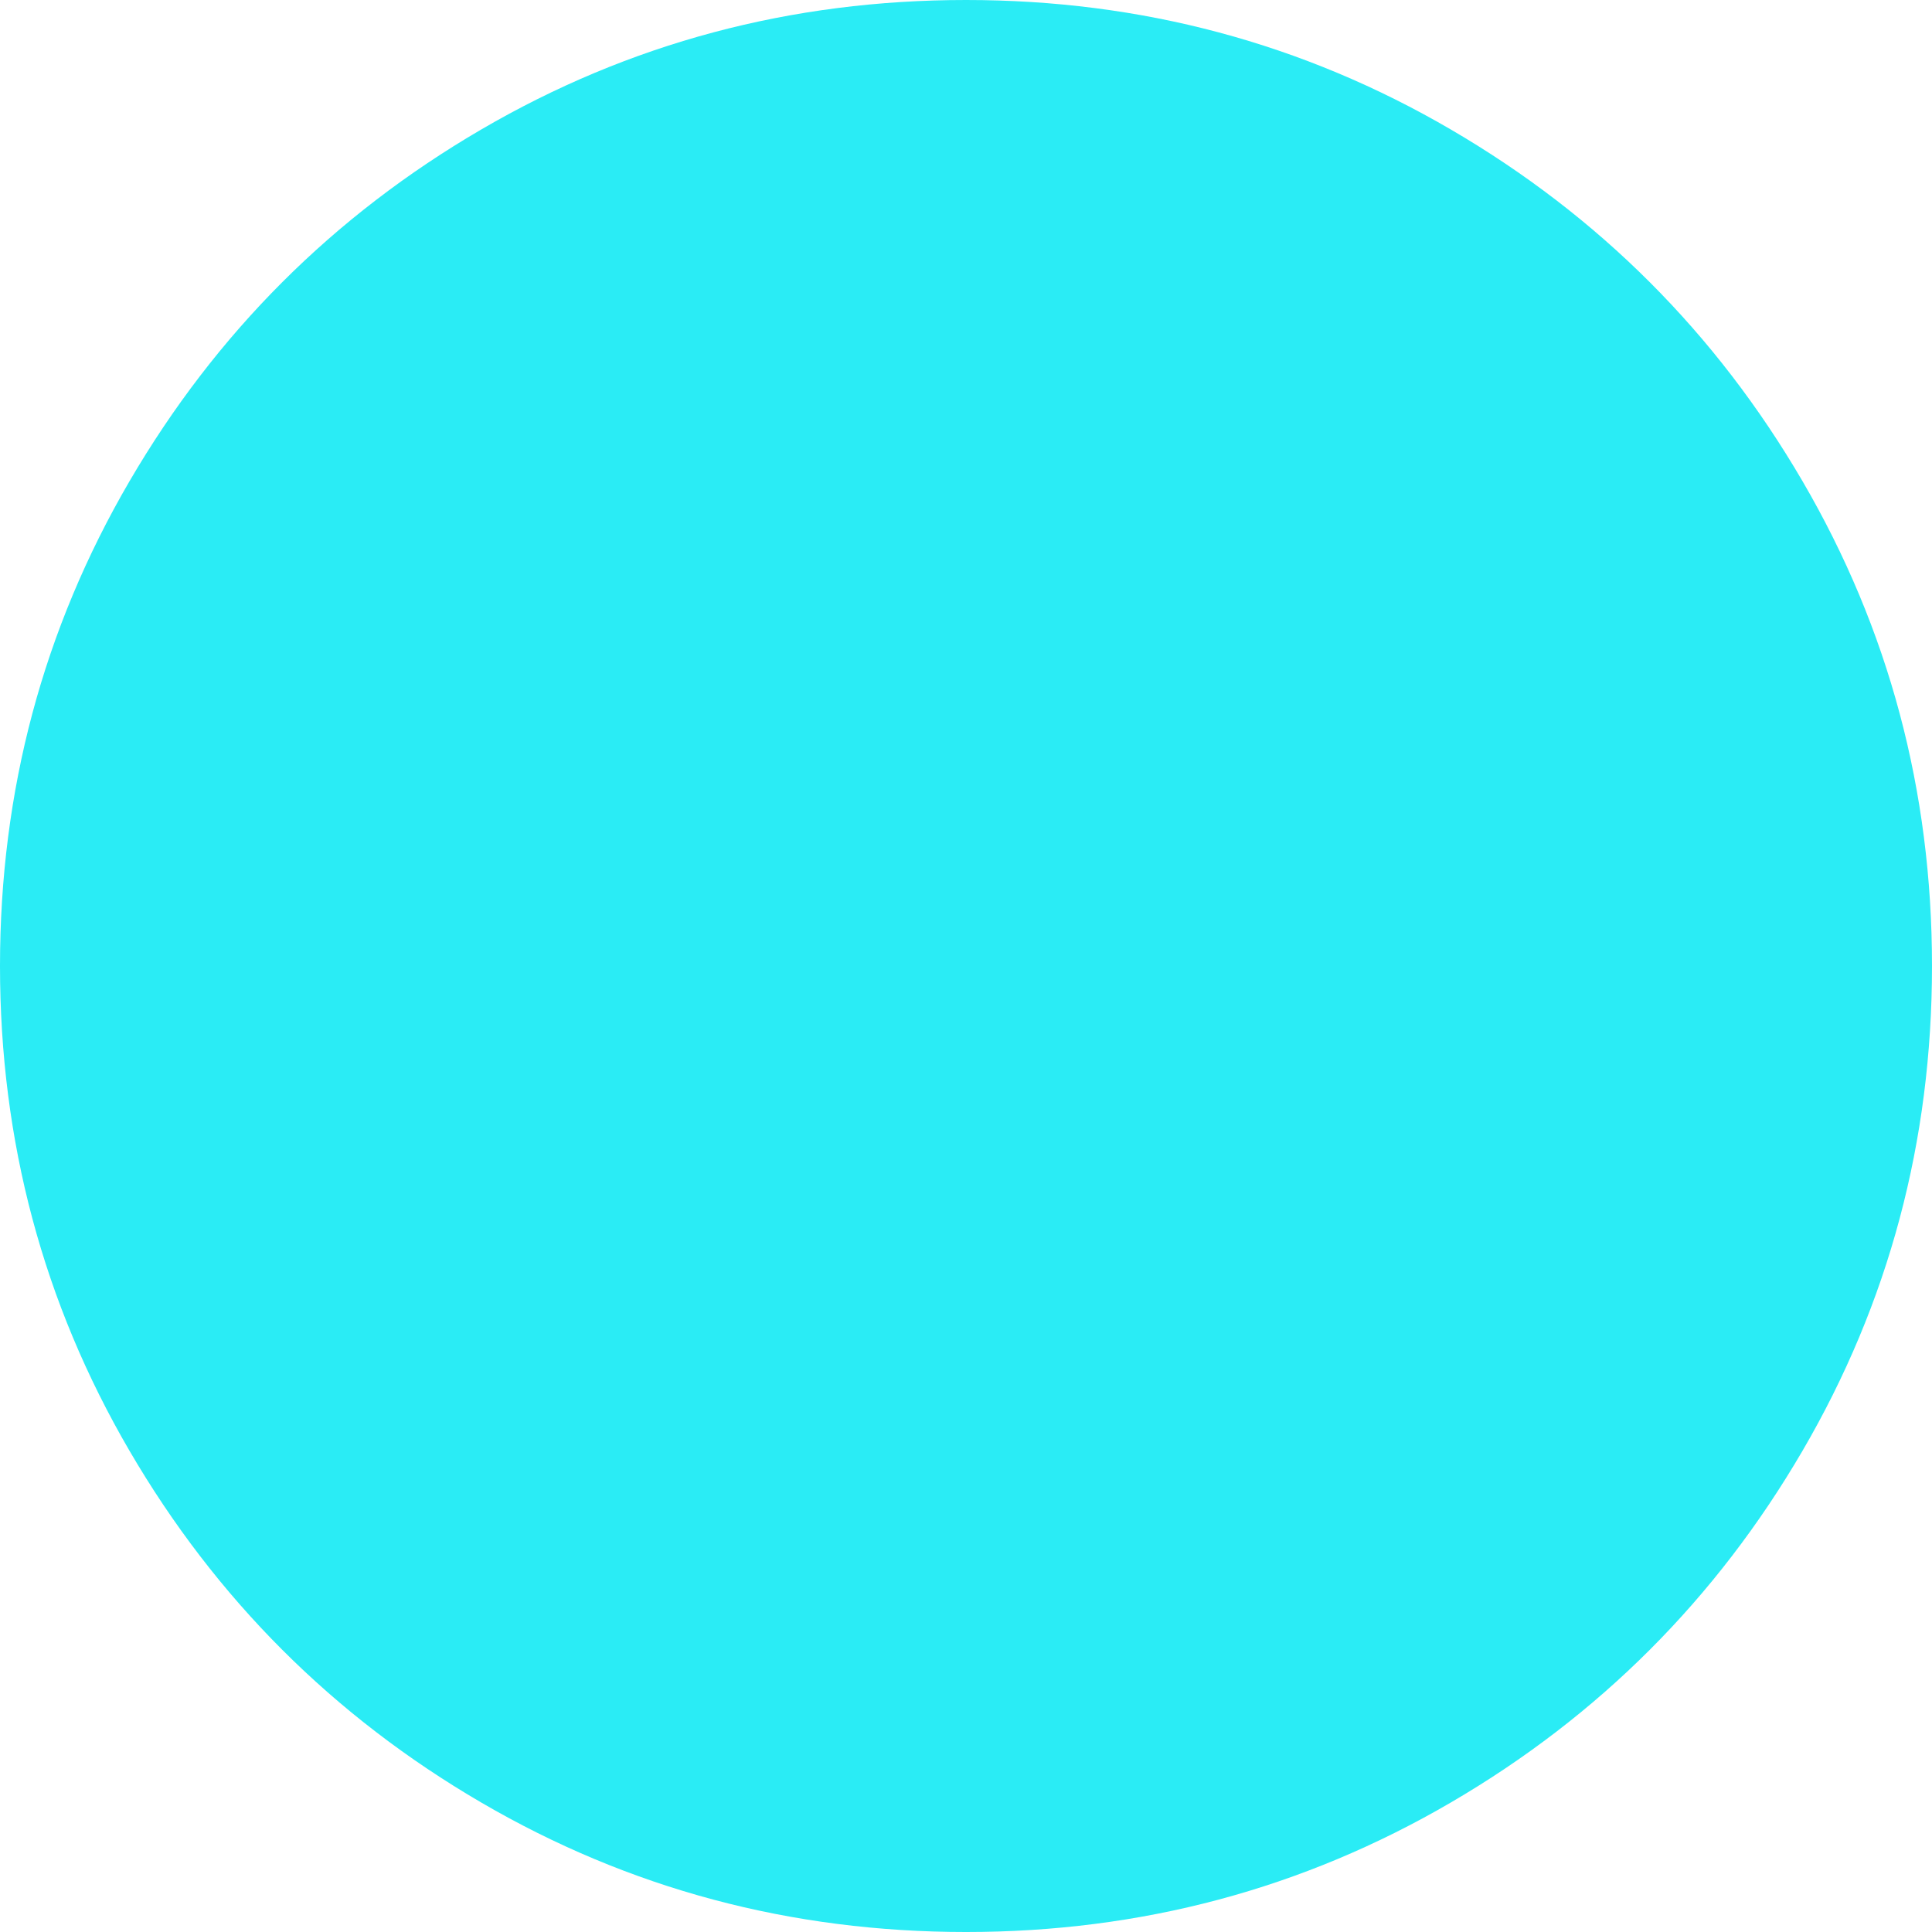
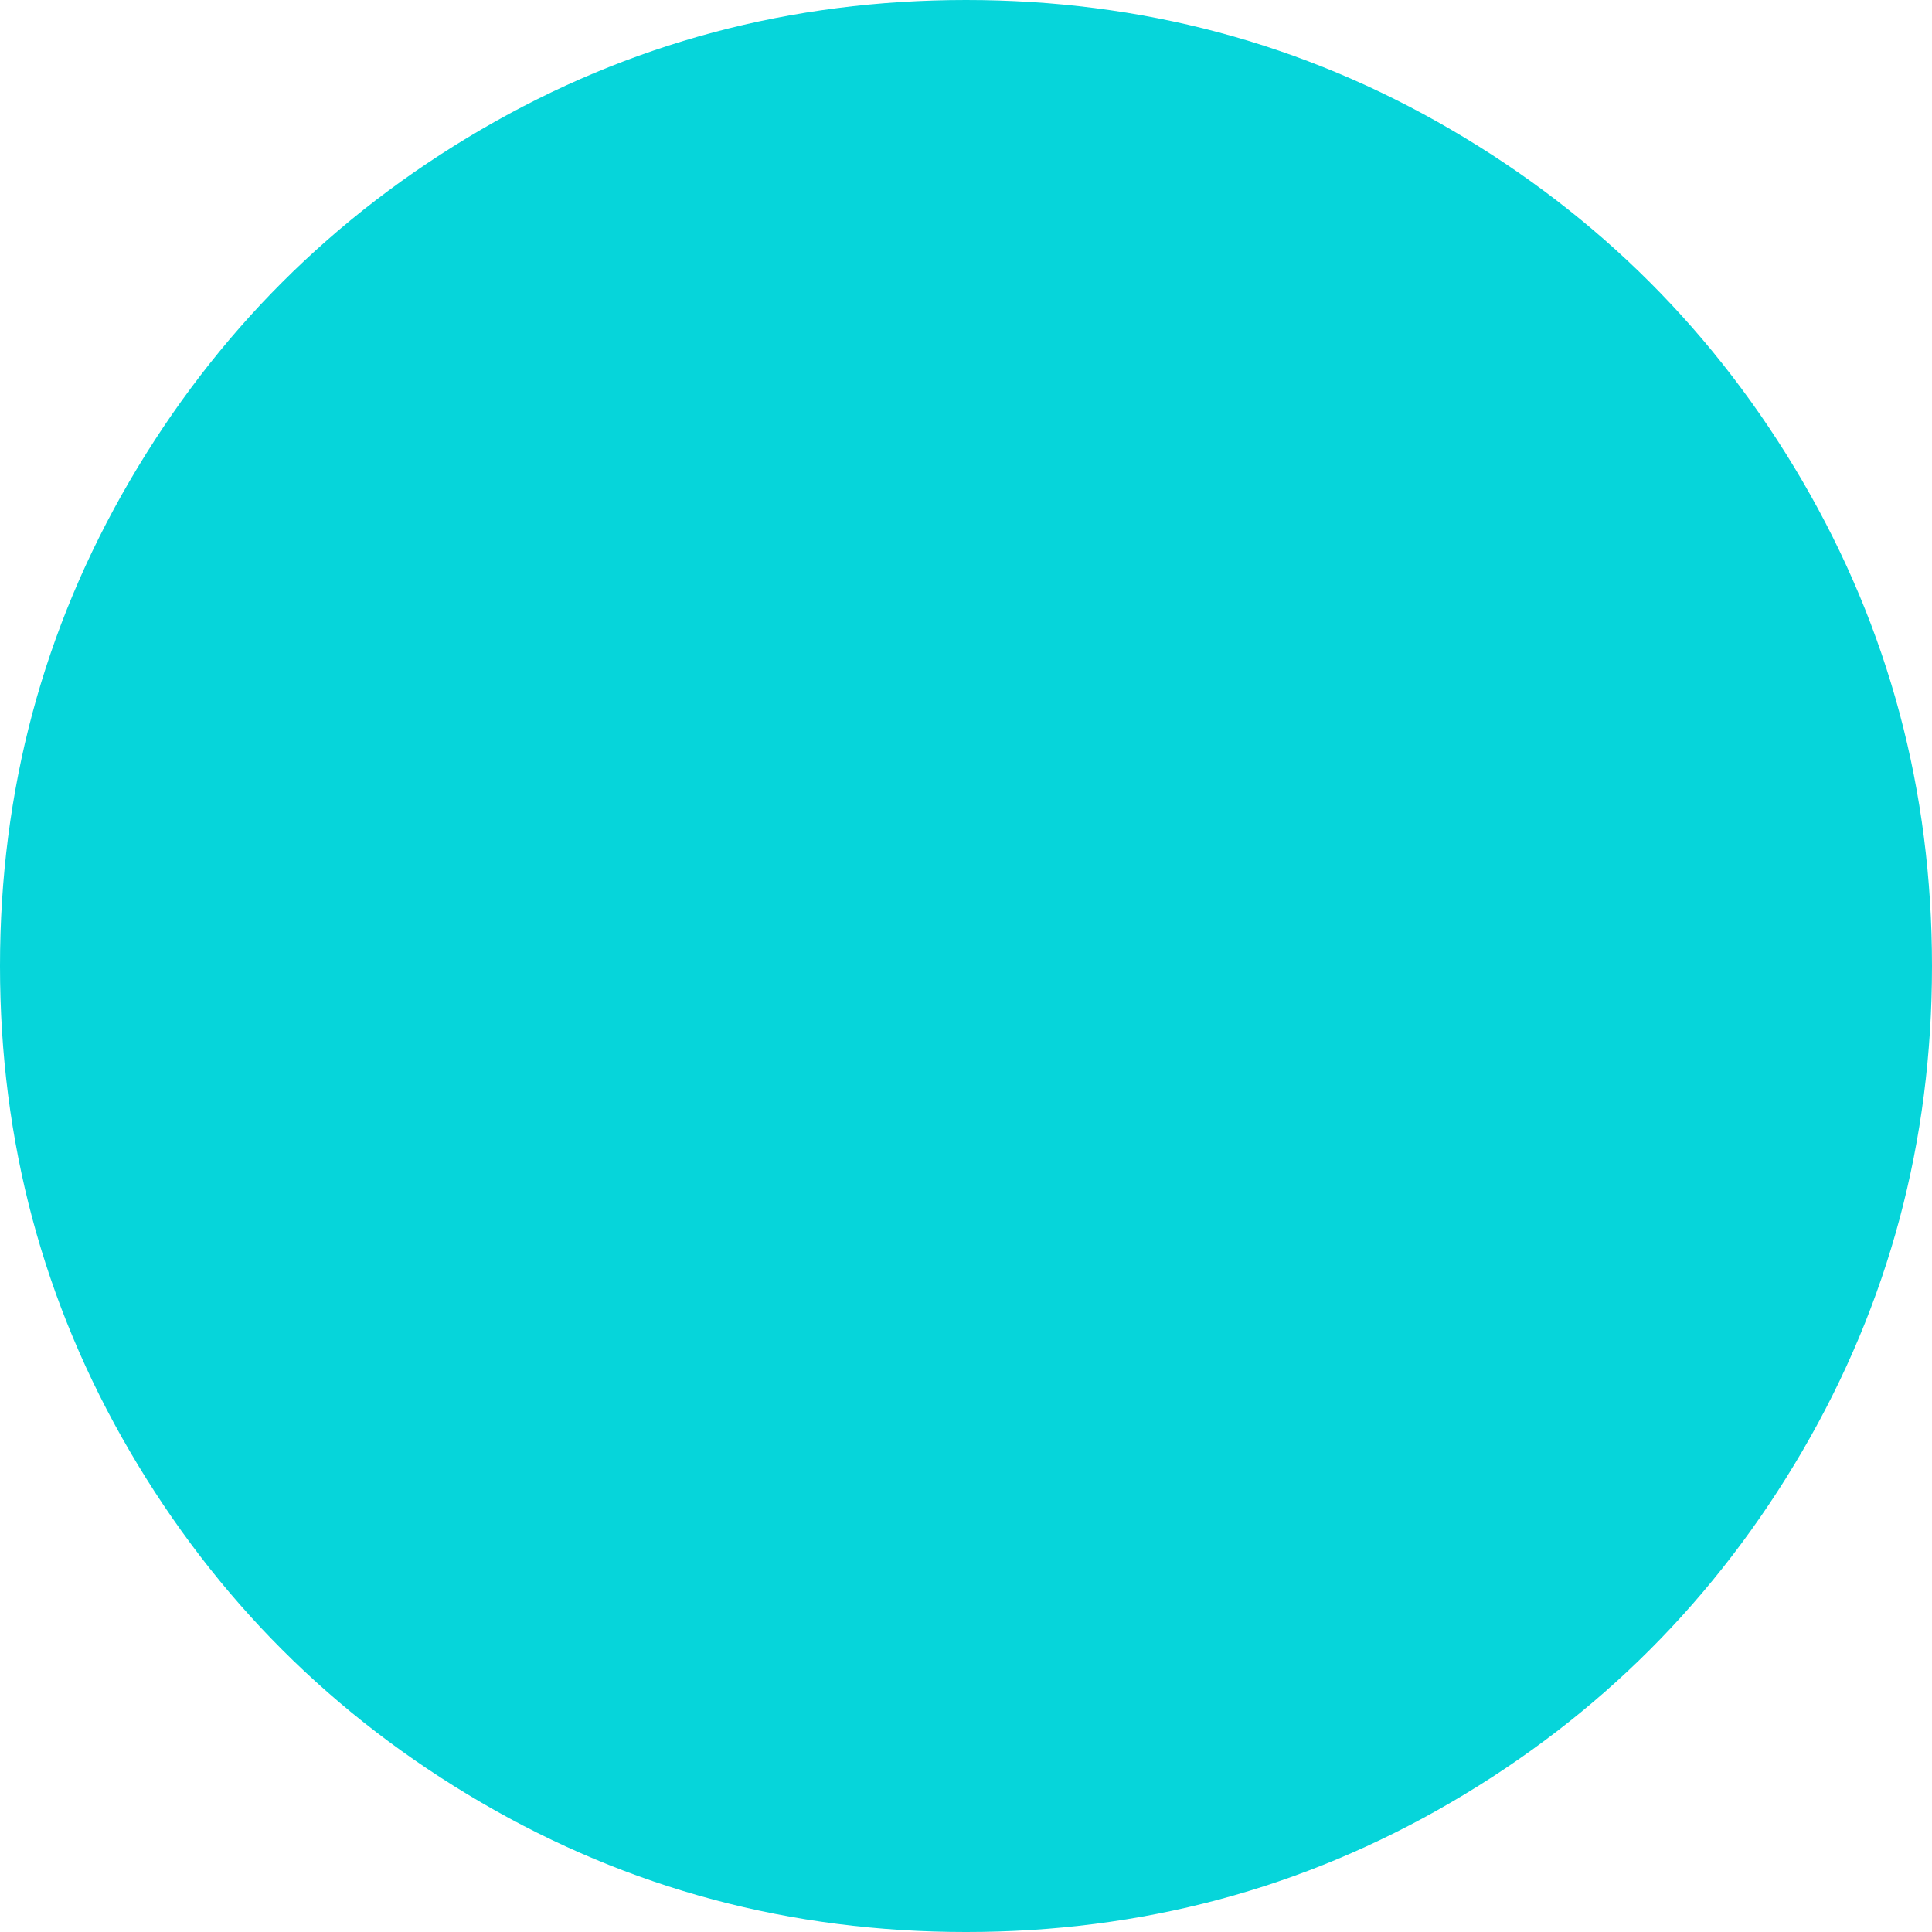
- <svg xmlns="http://www.w3.org/2000/svg" version="1.1" id="Capa_1" x="0px" y="0px" width="438.533px" height="438.533px" viewBox="0 0 438.533 438.533" fill="#2AECF5" style="enable-background:new 0 0 438.533 438.533;" xml:space="preserve">
+ <svg xmlns="http://www.w3.org/2000/svg" version="1.1" id="Capa_1" x="0px" y="0px" width="438.533px" height="438.533px" viewBox="0 0 438.533 438.533" fill="#06d5da" style="enable-background:new 0 0 438.533 438.533;" xml:space="preserve">
  <g>
    <path d="M409.133,109.203c-19.608-33.592-46.205-60.189-79.798-79.796C295.736,9.801,259.058,0,219.273,0   c-39.781,0-76.47,9.801-110.063,29.407c-33.595,19.604-60.192,46.201-79.8,79.796C9.801,142.8,0,179.489,0,219.267   c0,39.78,9.804,76.463,29.407,110.062c19.607,33.592,46.204,60.189,79.799,79.798c33.597,19.605,70.283,29.407,110.063,29.407   s76.47-9.802,110.065-29.407c33.593-19.602,60.189-46.206,79.795-79.798c19.603-33.596,29.403-70.284,29.403-110.062   C438.533,179.485,428.732,142.795,409.133,109.203z" />
  </g>
</svg>
